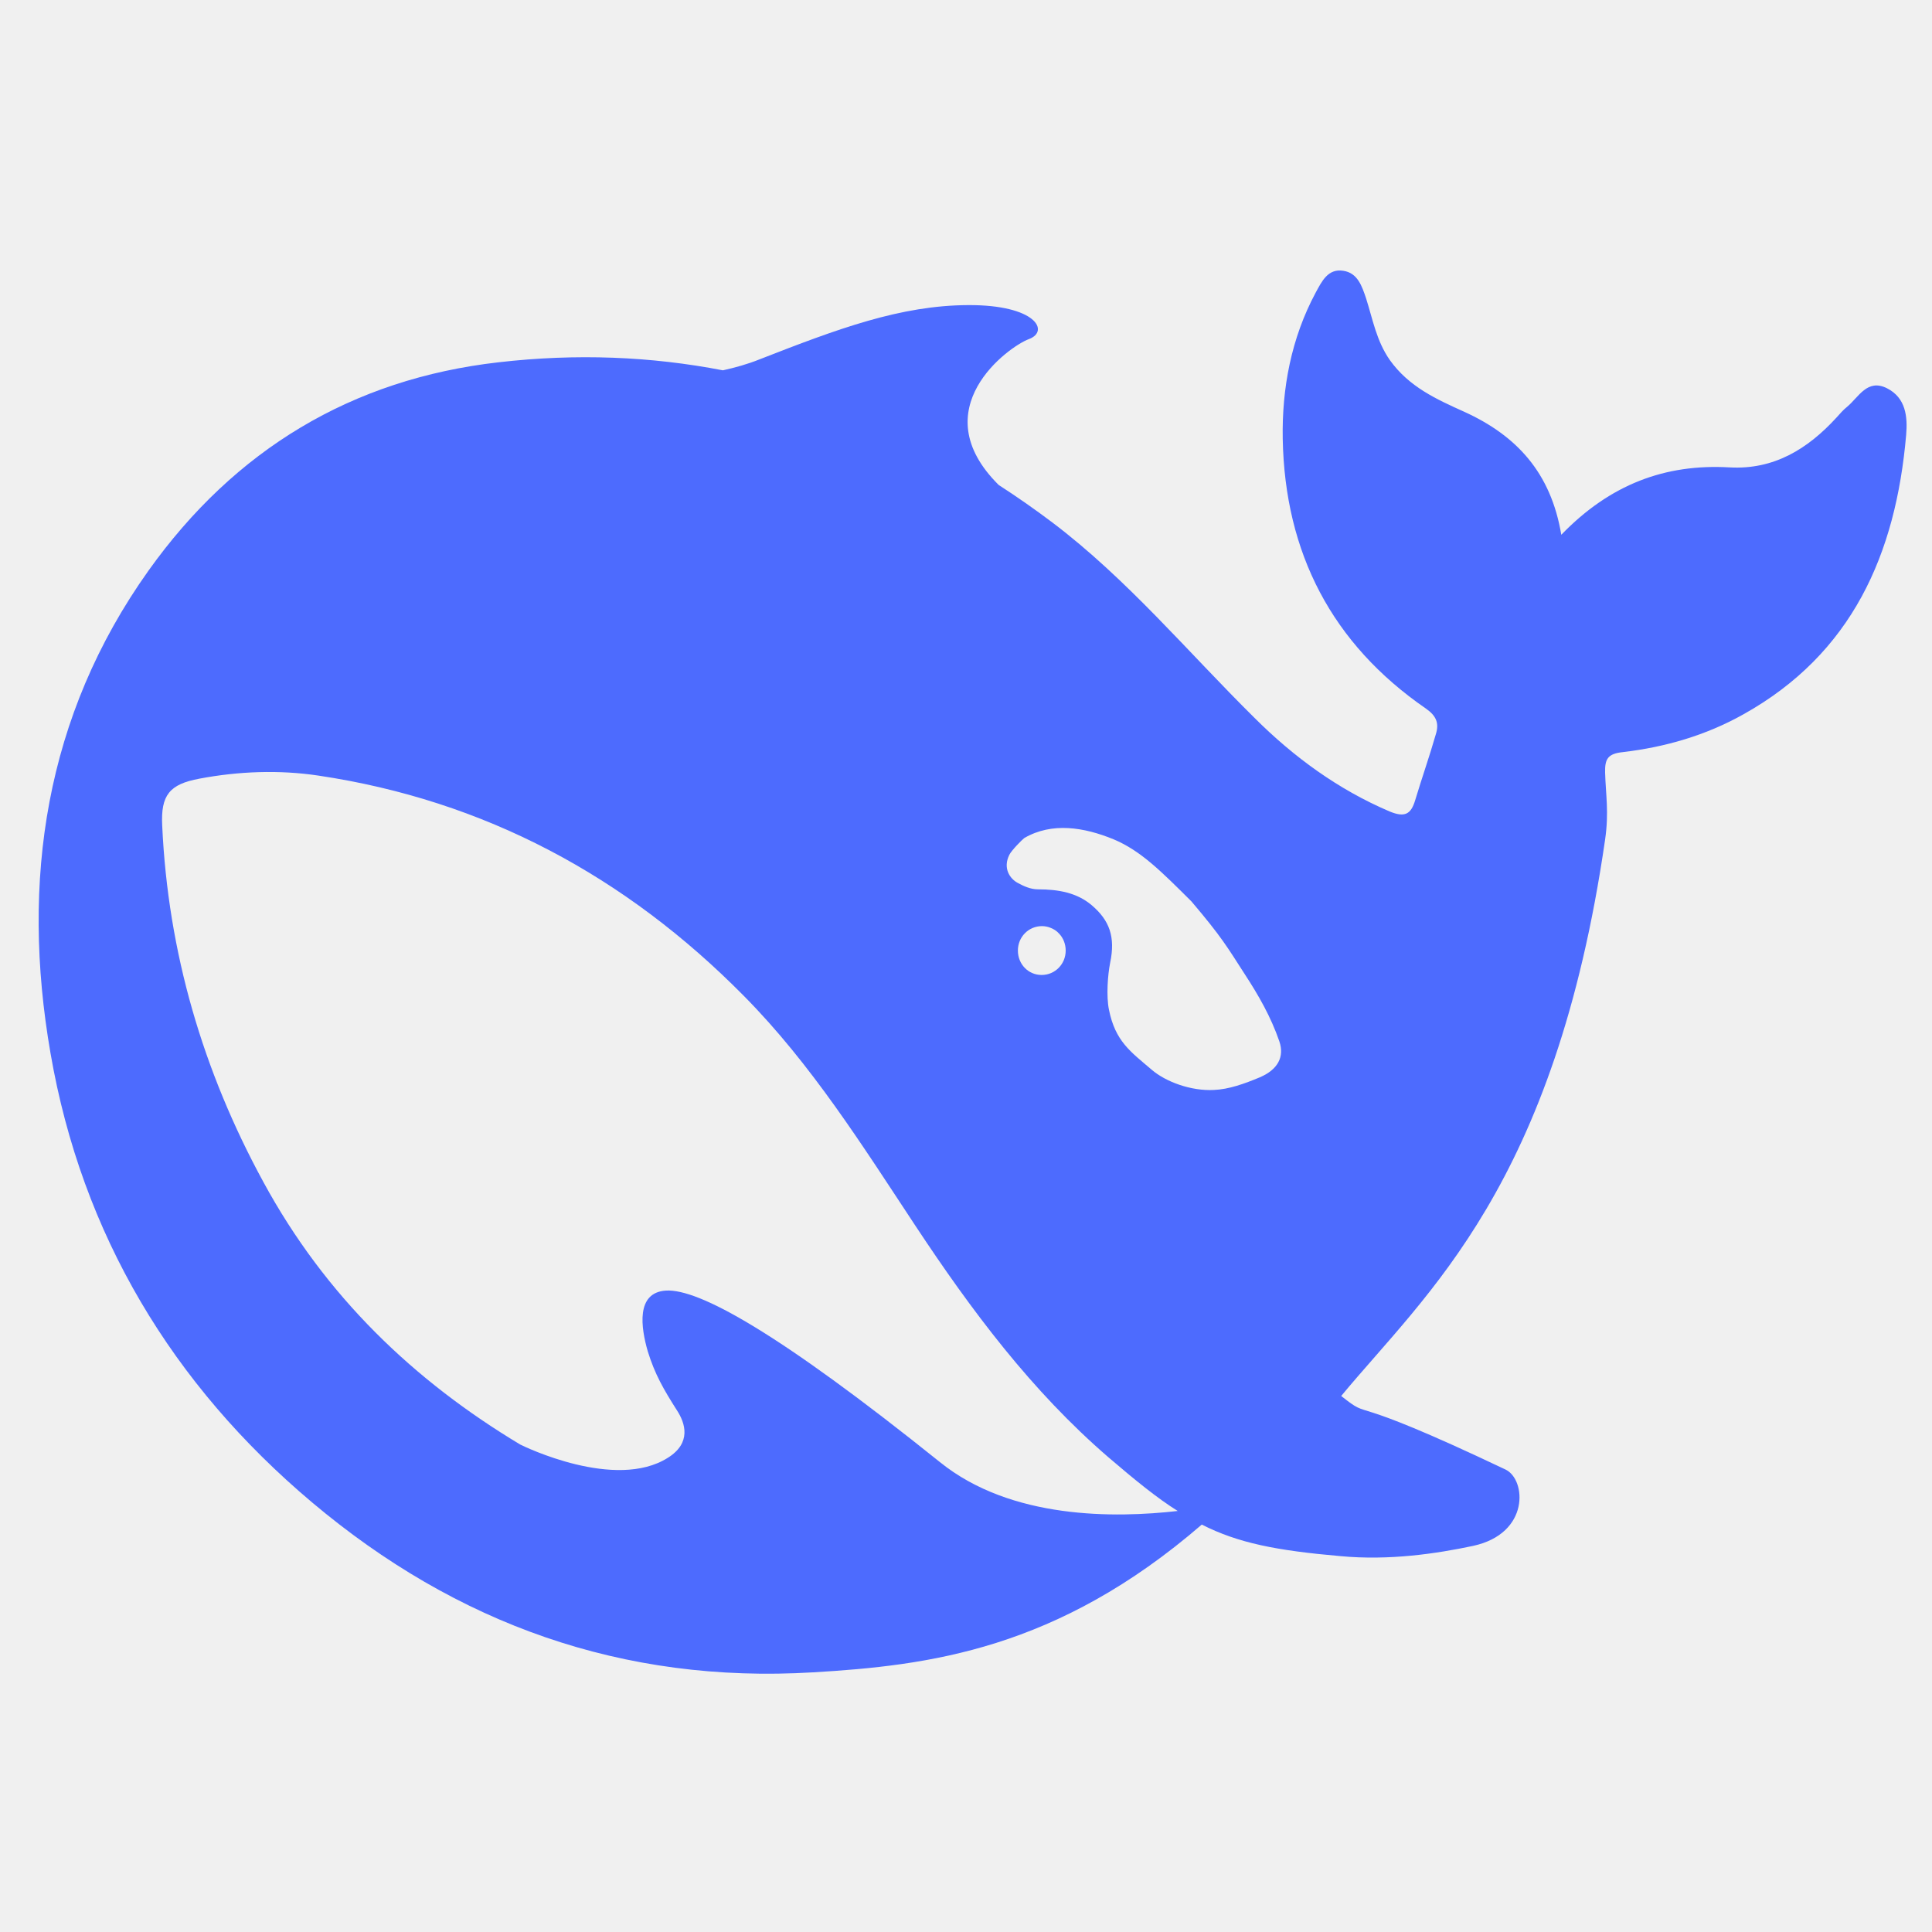
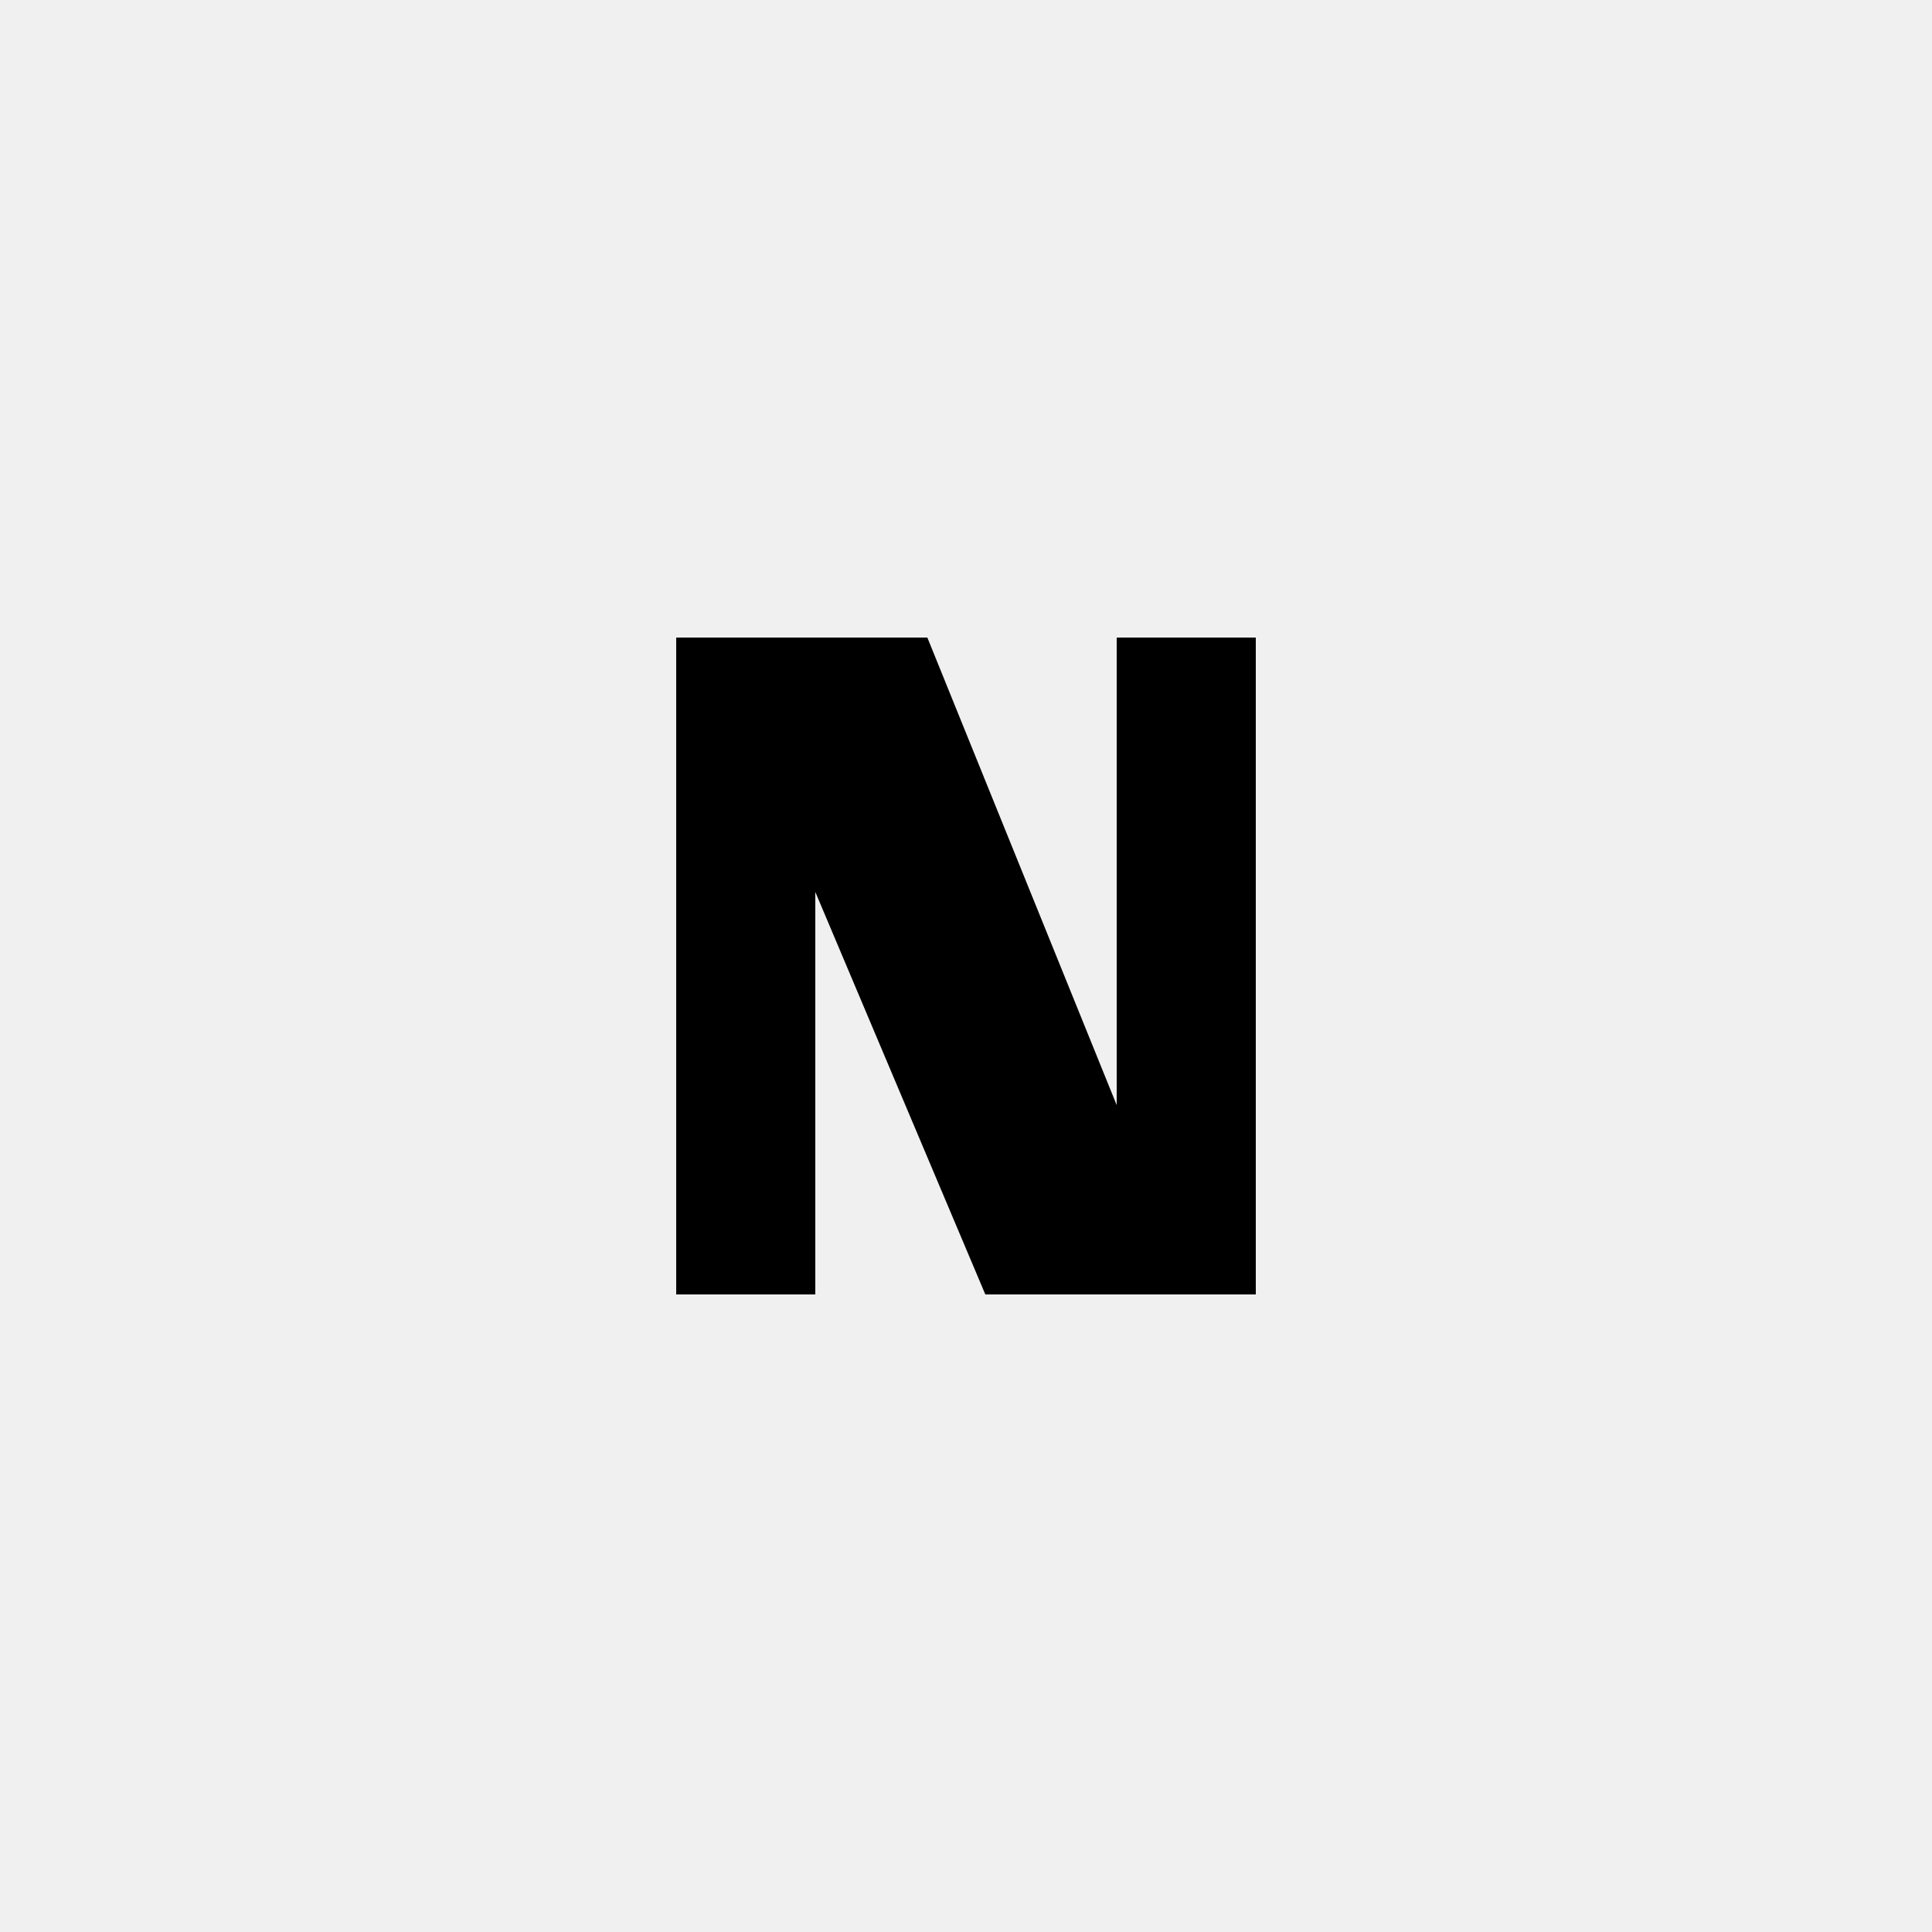
<svg xmlns="http://www.w3.org/2000/svg" width="50" height="50" viewBox="0 0 50 50" fill="none">
-   <path d="M48.835 10.048C48.323 9.792 48.102 10.28 47.803 10.528C47.701 10.608 47.614 10.712 47.527 10.808C46.779 11.624 45.905 12.16 44.762 12.096C43.092 12 41.666 12.536 40.406 13.84C40.138 12.232 39.248 11.272 37.893 10.656C37.184 10.336 36.467 10.016 35.97 9.32C35.623 8.824 35.529 8.272 35.356 7.728C35.246 7.4 35.135 7.064 34.765 7.008C34.363 6.944 34.206 7.288 34.048 7.576C33.418 8.752 33.173 10.048 33.197 11.36C33.252 14.312 34.474 16.664 36.9 18.336C37.176 18.528 37.247 18.72 37.16 19C36.995 19.576 36.797 20.136 36.624 20.712C36.514 21.08 36.349 21.16 35.962 21C34.631 20.432 33.481 19.592 32.464 18.576C30.739 16.872 29.179 14.992 27.233 13.52C26.776 13.176 26.319 12.856 25.847 12.552C23.862 10.584 26.107 8.968 26.627 8.776C27.17 8.576 26.816 7.888 25.059 7.896C23.302 7.904 21.695 8.504 19.647 9.304C19.348 9.424 19.032 9.512 18.709 9.584C16.85 9.224 14.92 9.144 12.903 9.376C9.106 9.808 6.073 11.64 3.843 14.768C1.165 18.528 0.534 22.8 1.307 27.256C2.118 31.952 4.466 35.84 8.074 38.88C11.816 42.032 16.125 43.576 21.041 43.28C24.027 43.104 27.352 42.696 31.102 39.456C32.047 39.936 33.04 40.128 34.686 40.272C35.955 40.392 37.176 40.208 38.121 40.008C39.602 39.688 39.499 38.288 38.964 38.032C34.623 35.968 35.576 36.808 34.71 36.128C36.916 33.464 40.24 30.696 41.54 21.728C41.643 21.016 41.556 20.568 41.54 19.992C41.532 19.64 41.611 19.504 42.005 19.464C43.092 19.336 44.148 19.032 45.117 18.488C47.929 16.92 49.064 14.344 49.331 11.256C49.371 10.784 49.324 10.296 48.835 10.048ZM24.326 37.84C20.12 34.464 18.079 33.352 17.236 33.4C16.448 33.448 16.59 34.368 16.763 34.968C16.944 35.56 17.181 35.968 17.512 36.488C17.74 36.832 17.898 37.344 17.283 37.728C15.928 38.584 13.573 37.44 13.462 37.384C10.721 35.736 8.428 33.56 6.813 30.584C5.253 27.72 4.348 24.648 4.198 21.368C4.158 20.576 4.387 20.296 5.159 20.152C6.175 19.96 7.223 19.92 8.239 20.072C12.533 20.712 16.189 22.672 19.253 25.776C21.002 27.544 22.325 29.656 23.689 31.72C25.138 33.912 26.698 36 28.683 37.712C29.384 38.312 29.943 38.768 30.479 39.104C28.864 39.288 26.17 39.328 24.326 37.84ZM26.343 24.6C26.343 24.248 26.619 23.968 26.966 23.968C27.044 23.968 27.115 23.984 27.178 24.008C27.265 24.04 27.344 24.088 27.407 24.16C27.517 24.272 27.58 24.432 27.58 24.6C27.58 24.952 27.304 25.232 26.957 25.232C26.611 25.232 26.343 24.952 26.343 24.6ZM32.606 27.88C32.205 28.048 31.803 28.192 31.416 28.208C30.818 28.24 30.164 27.992 29.81 27.688C29.258 27.216 28.864 26.952 28.699 26.128C28.628 25.776 28.668 25.232 28.73 24.92C28.872 24.248 28.714 23.816 28.25 23.424C27.872 23.104 27.391 23.016 26.863 23.016C26.666 23.016 26.485 22.928 26.351 22.856C26.13 22.744 25.949 22.464 26.123 22.12C26.178 22.008 26.446 21.736 26.509 21.688C27.226 21.272 28.053 21.408 28.817 21.72C29.526 22.016 30.061 22.56 30.834 23.328C31.622 24.256 31.763 24.512 32.212 25.208C32.567 25.752 32.89 26.312 33.11 26.952C33.245 27.352 33.071 27.68 32.606 27.88Z" fill="#4D6BFE" fill-rule="nonzero" />
+   <style>
+ 		@media (prefers-color-scheme: dark) {
+ 			path { fill: #fff; }
+ 		}
+ 	</style>
+   <g transform="translate(13 13)">
+     <path d="M4.5 3.5h3.6v17H4.5zM15.9 3.5h3.6v17h-3.6zM7.6 3.5h3.4L15.9 15.6v4.9h-3.4L7.6 8.9z" fill="#000" />
+   </g>
</svg>
